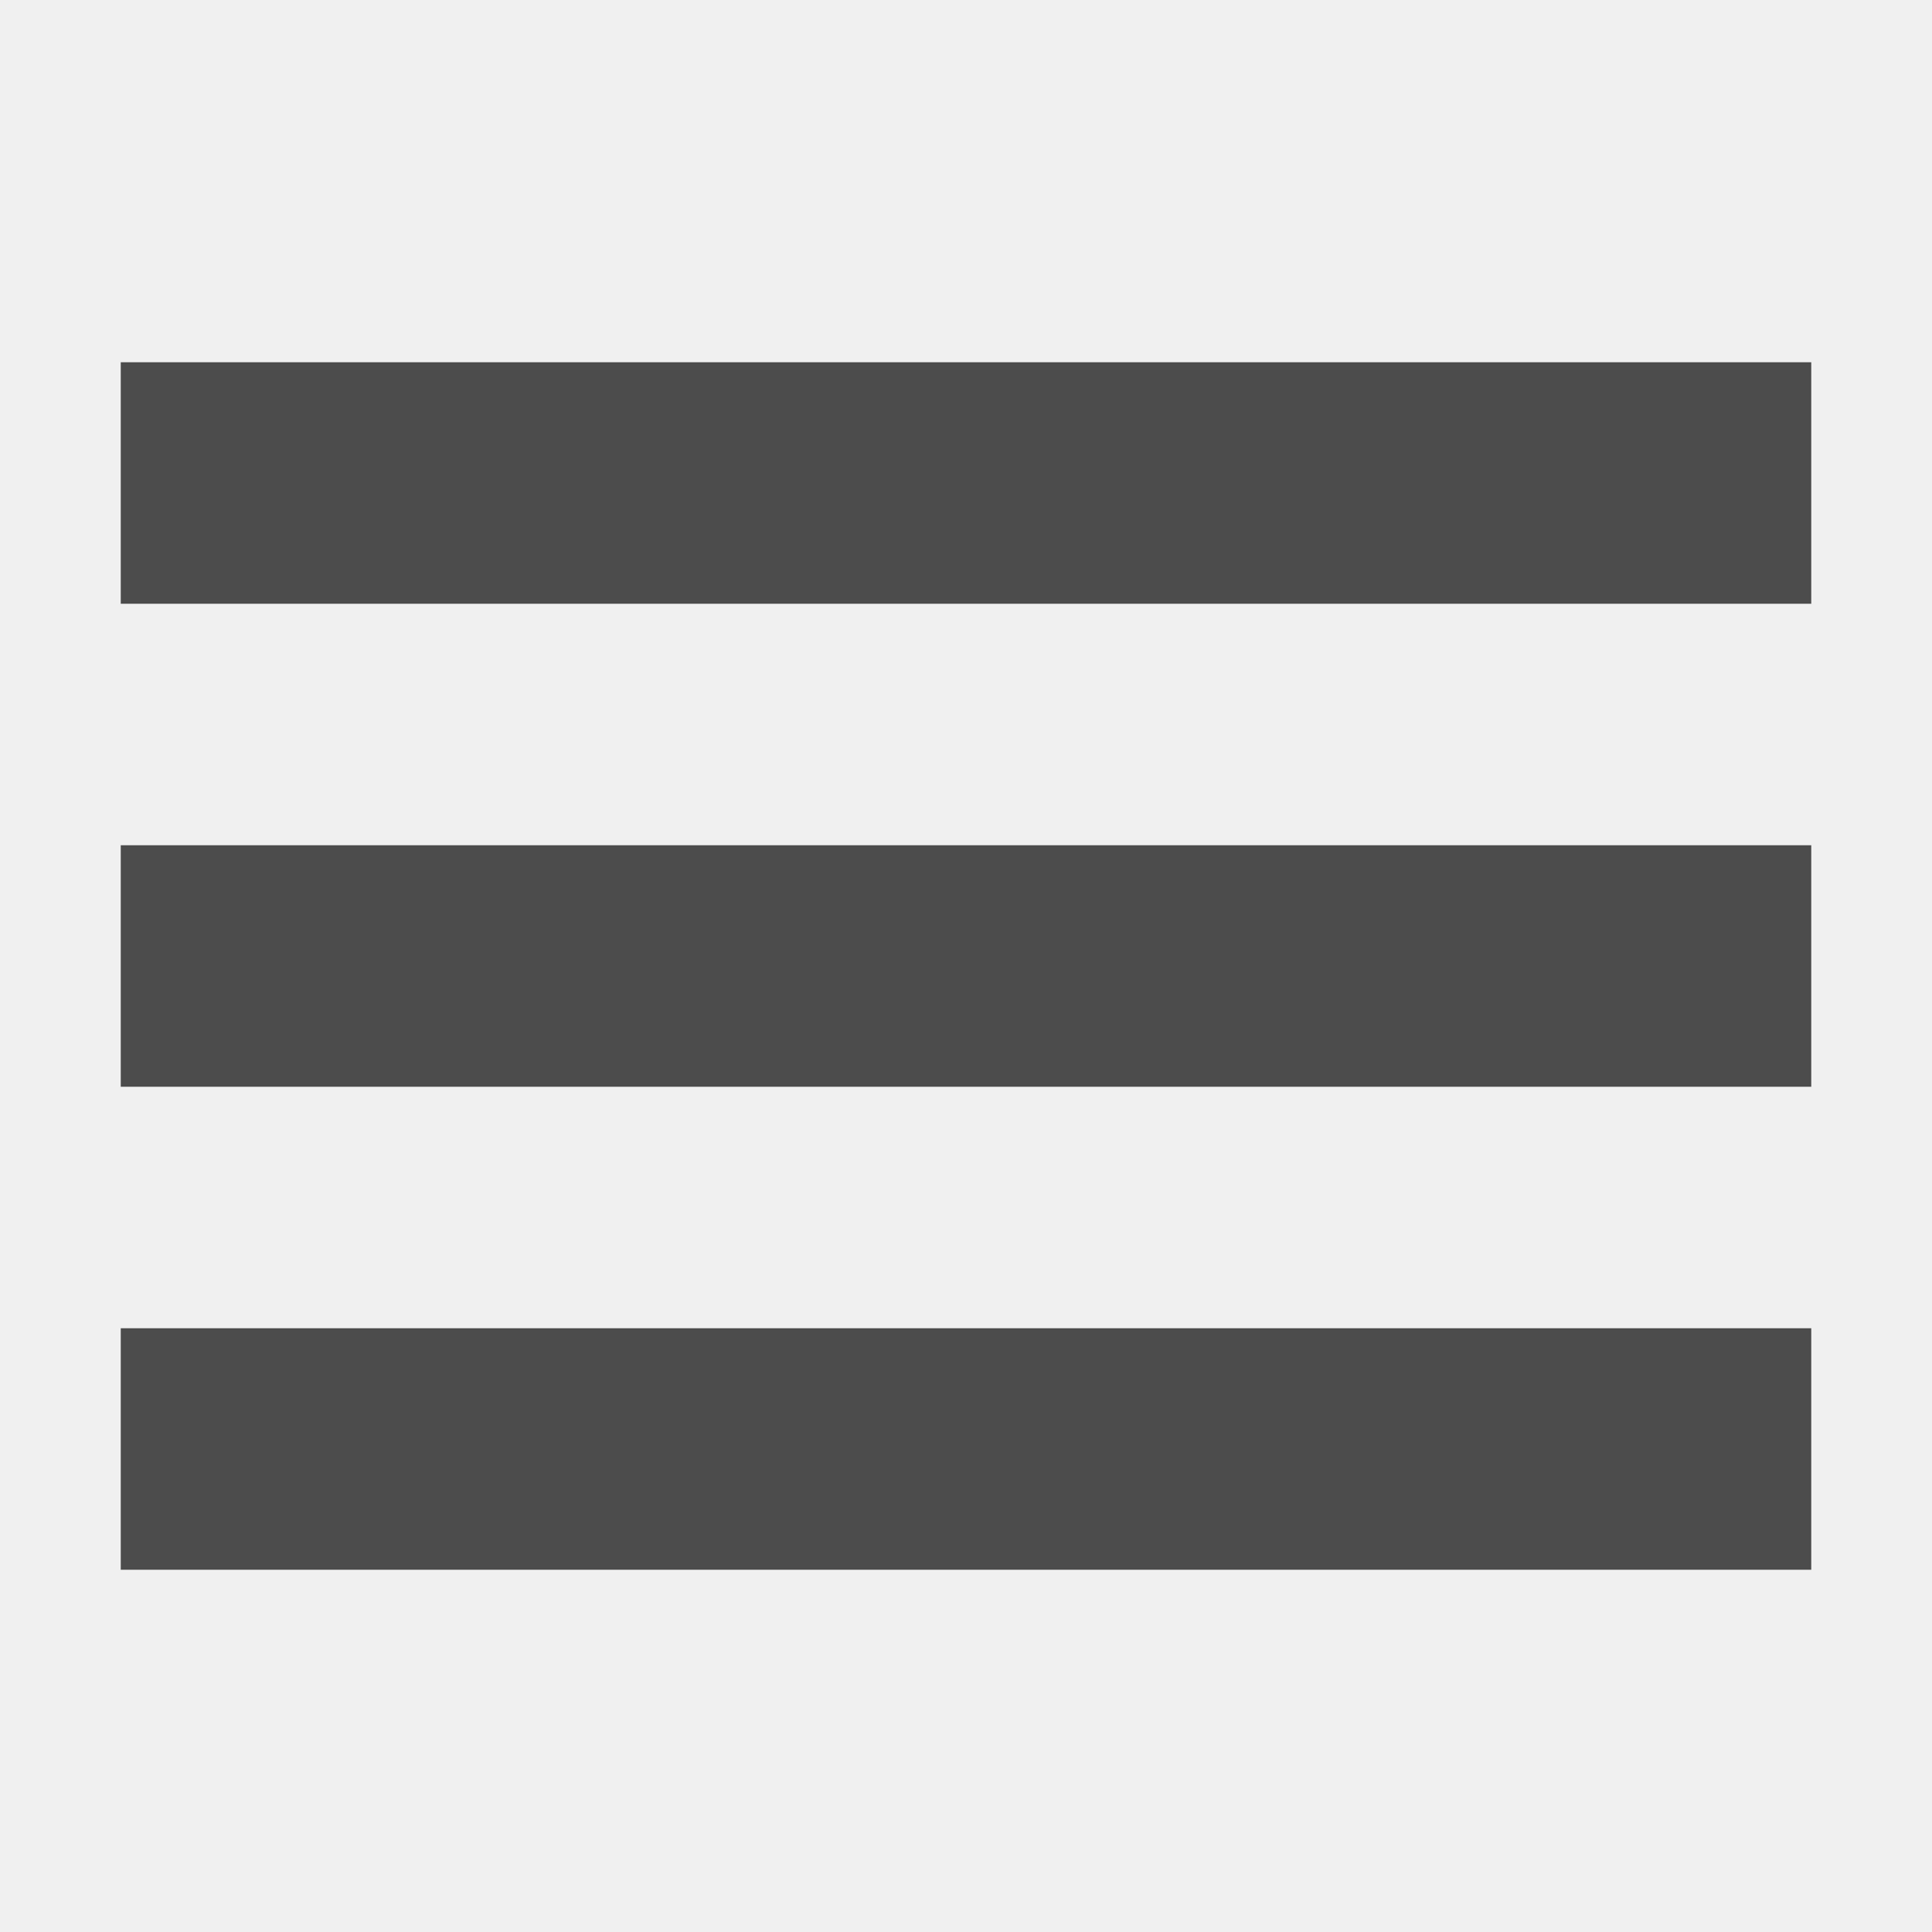
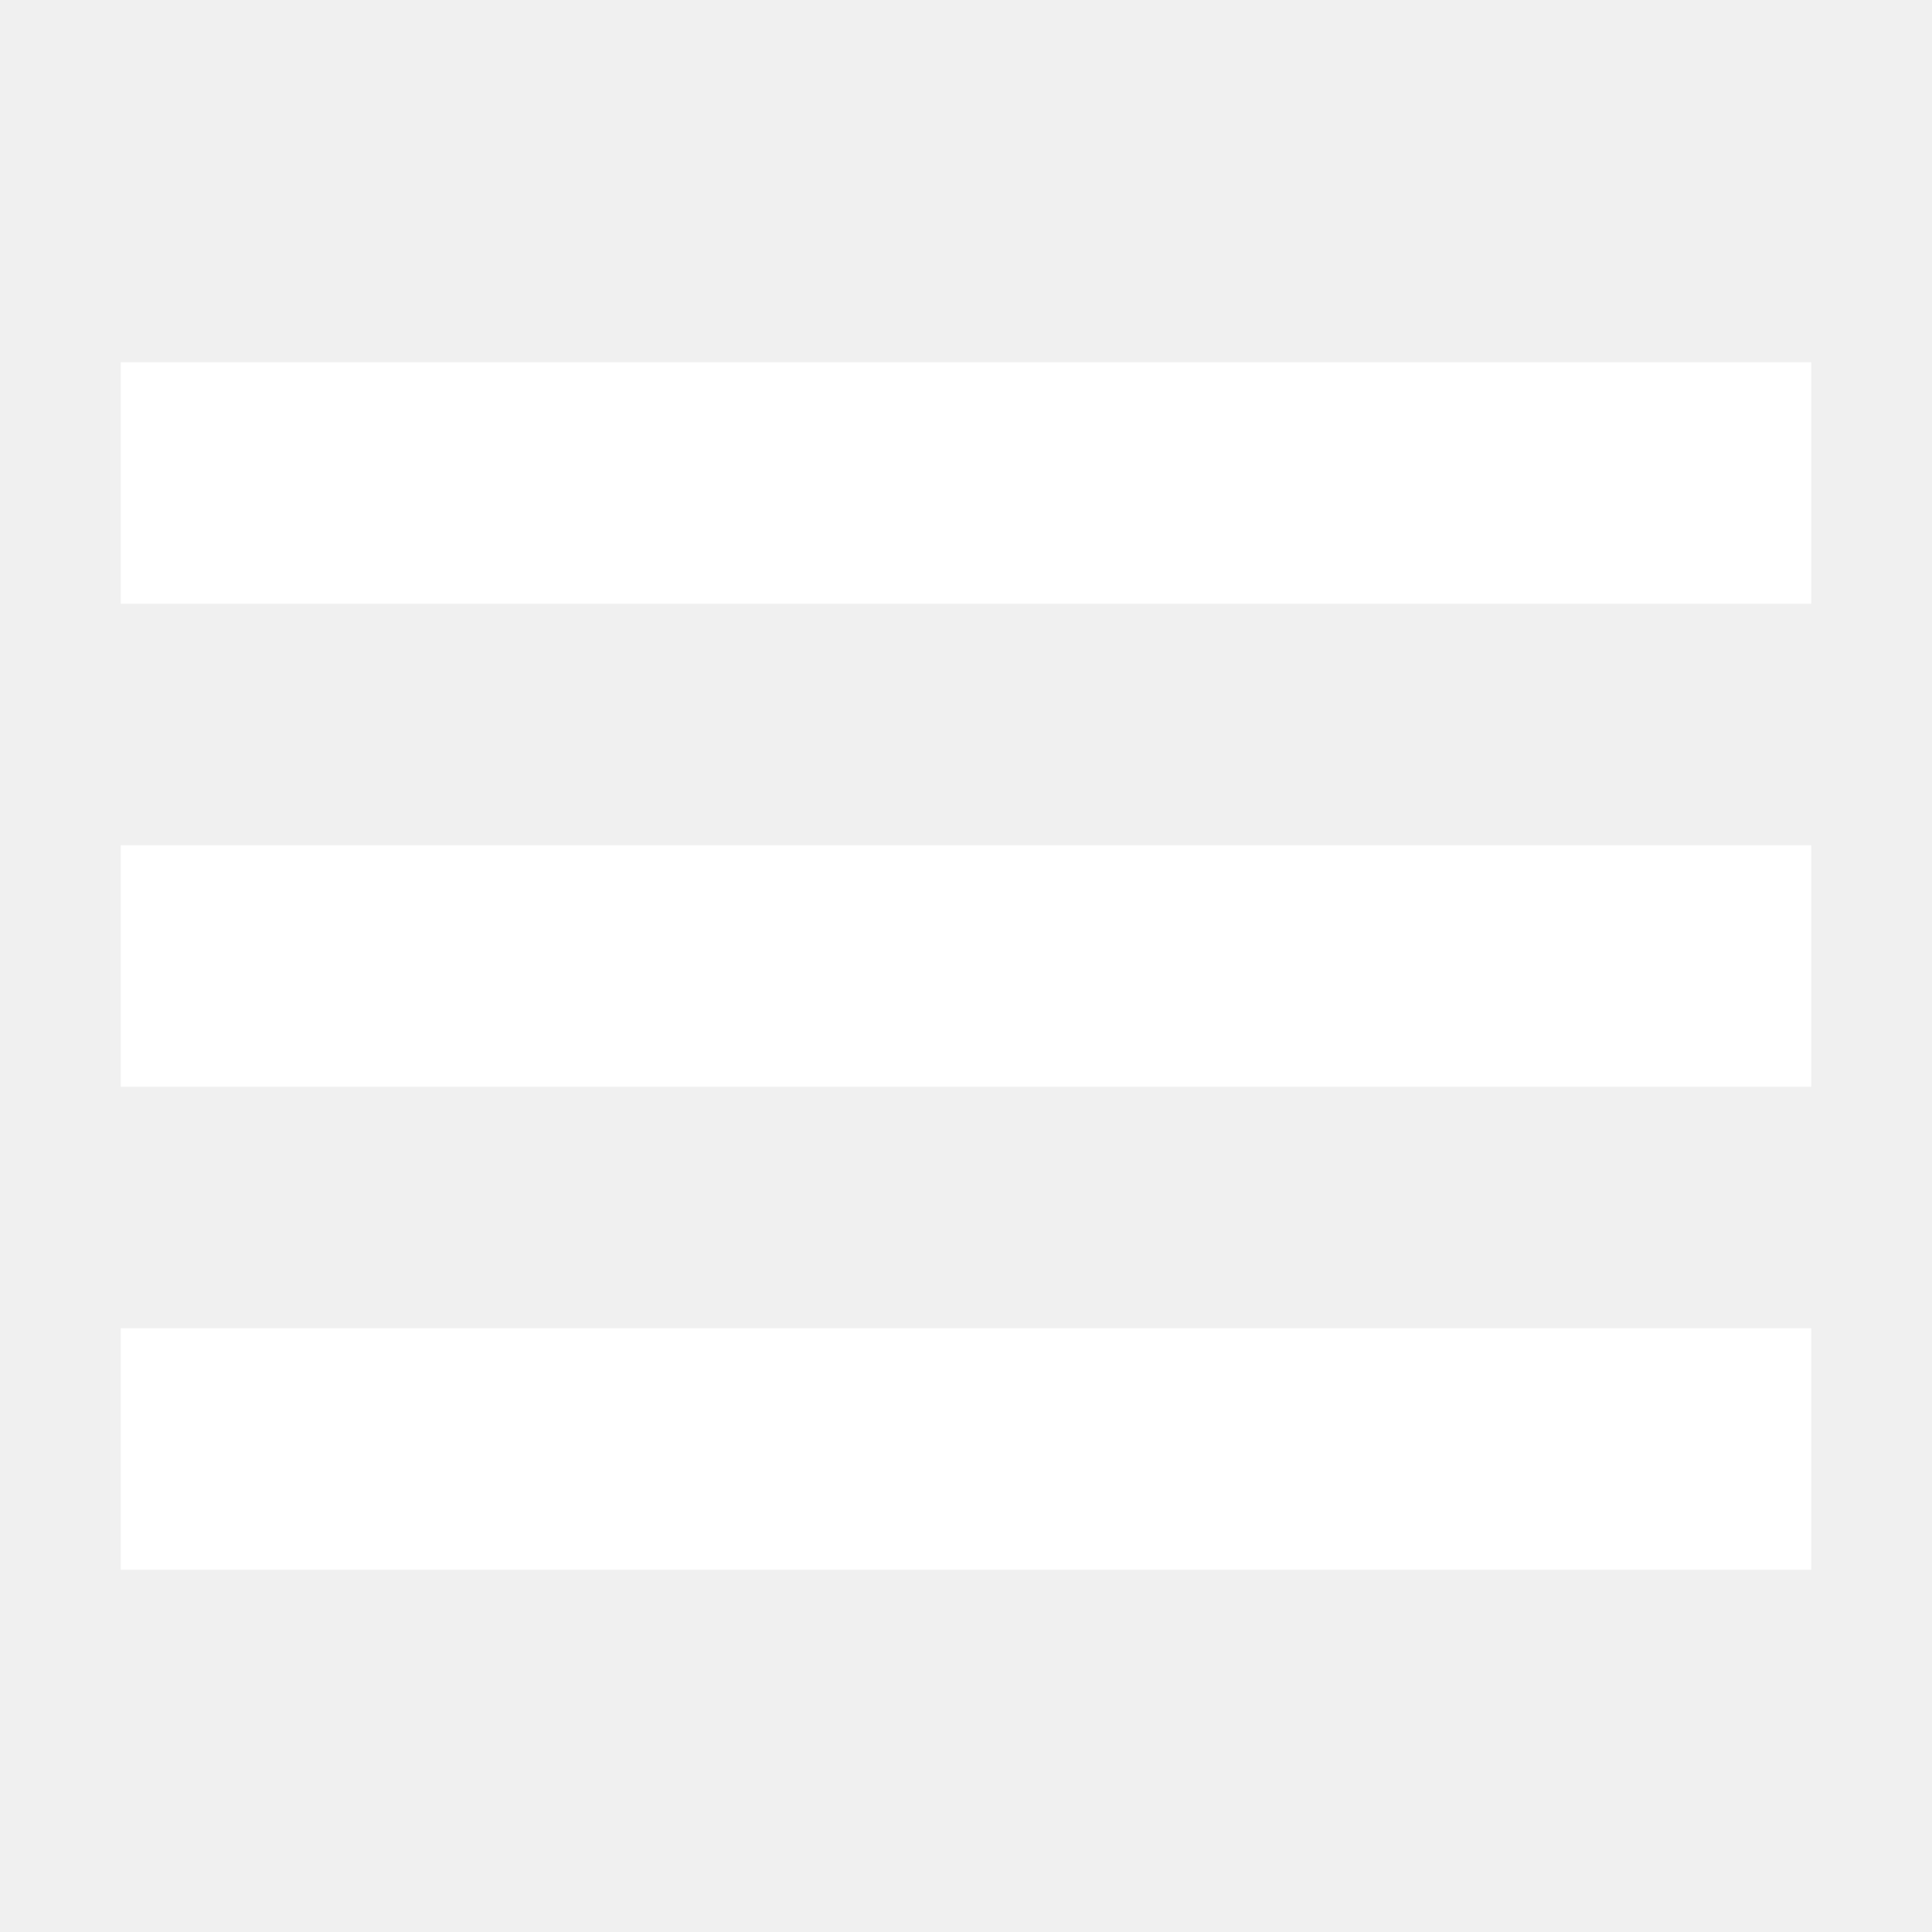
<svg xmlns="http://www.w3.org/2000/svg" width="16" height="16" viewBox="0 0 16 16">
  <style>
    path {
-       fill: #4c4c4c;
+       fill: #fff;
    }
  </style>
  <path id="glyph-menu" d="M1,3H15V5H1V3ZM1,7H15V9H1V7Zm0,4H15v2H1V11Z" />
</svg>
